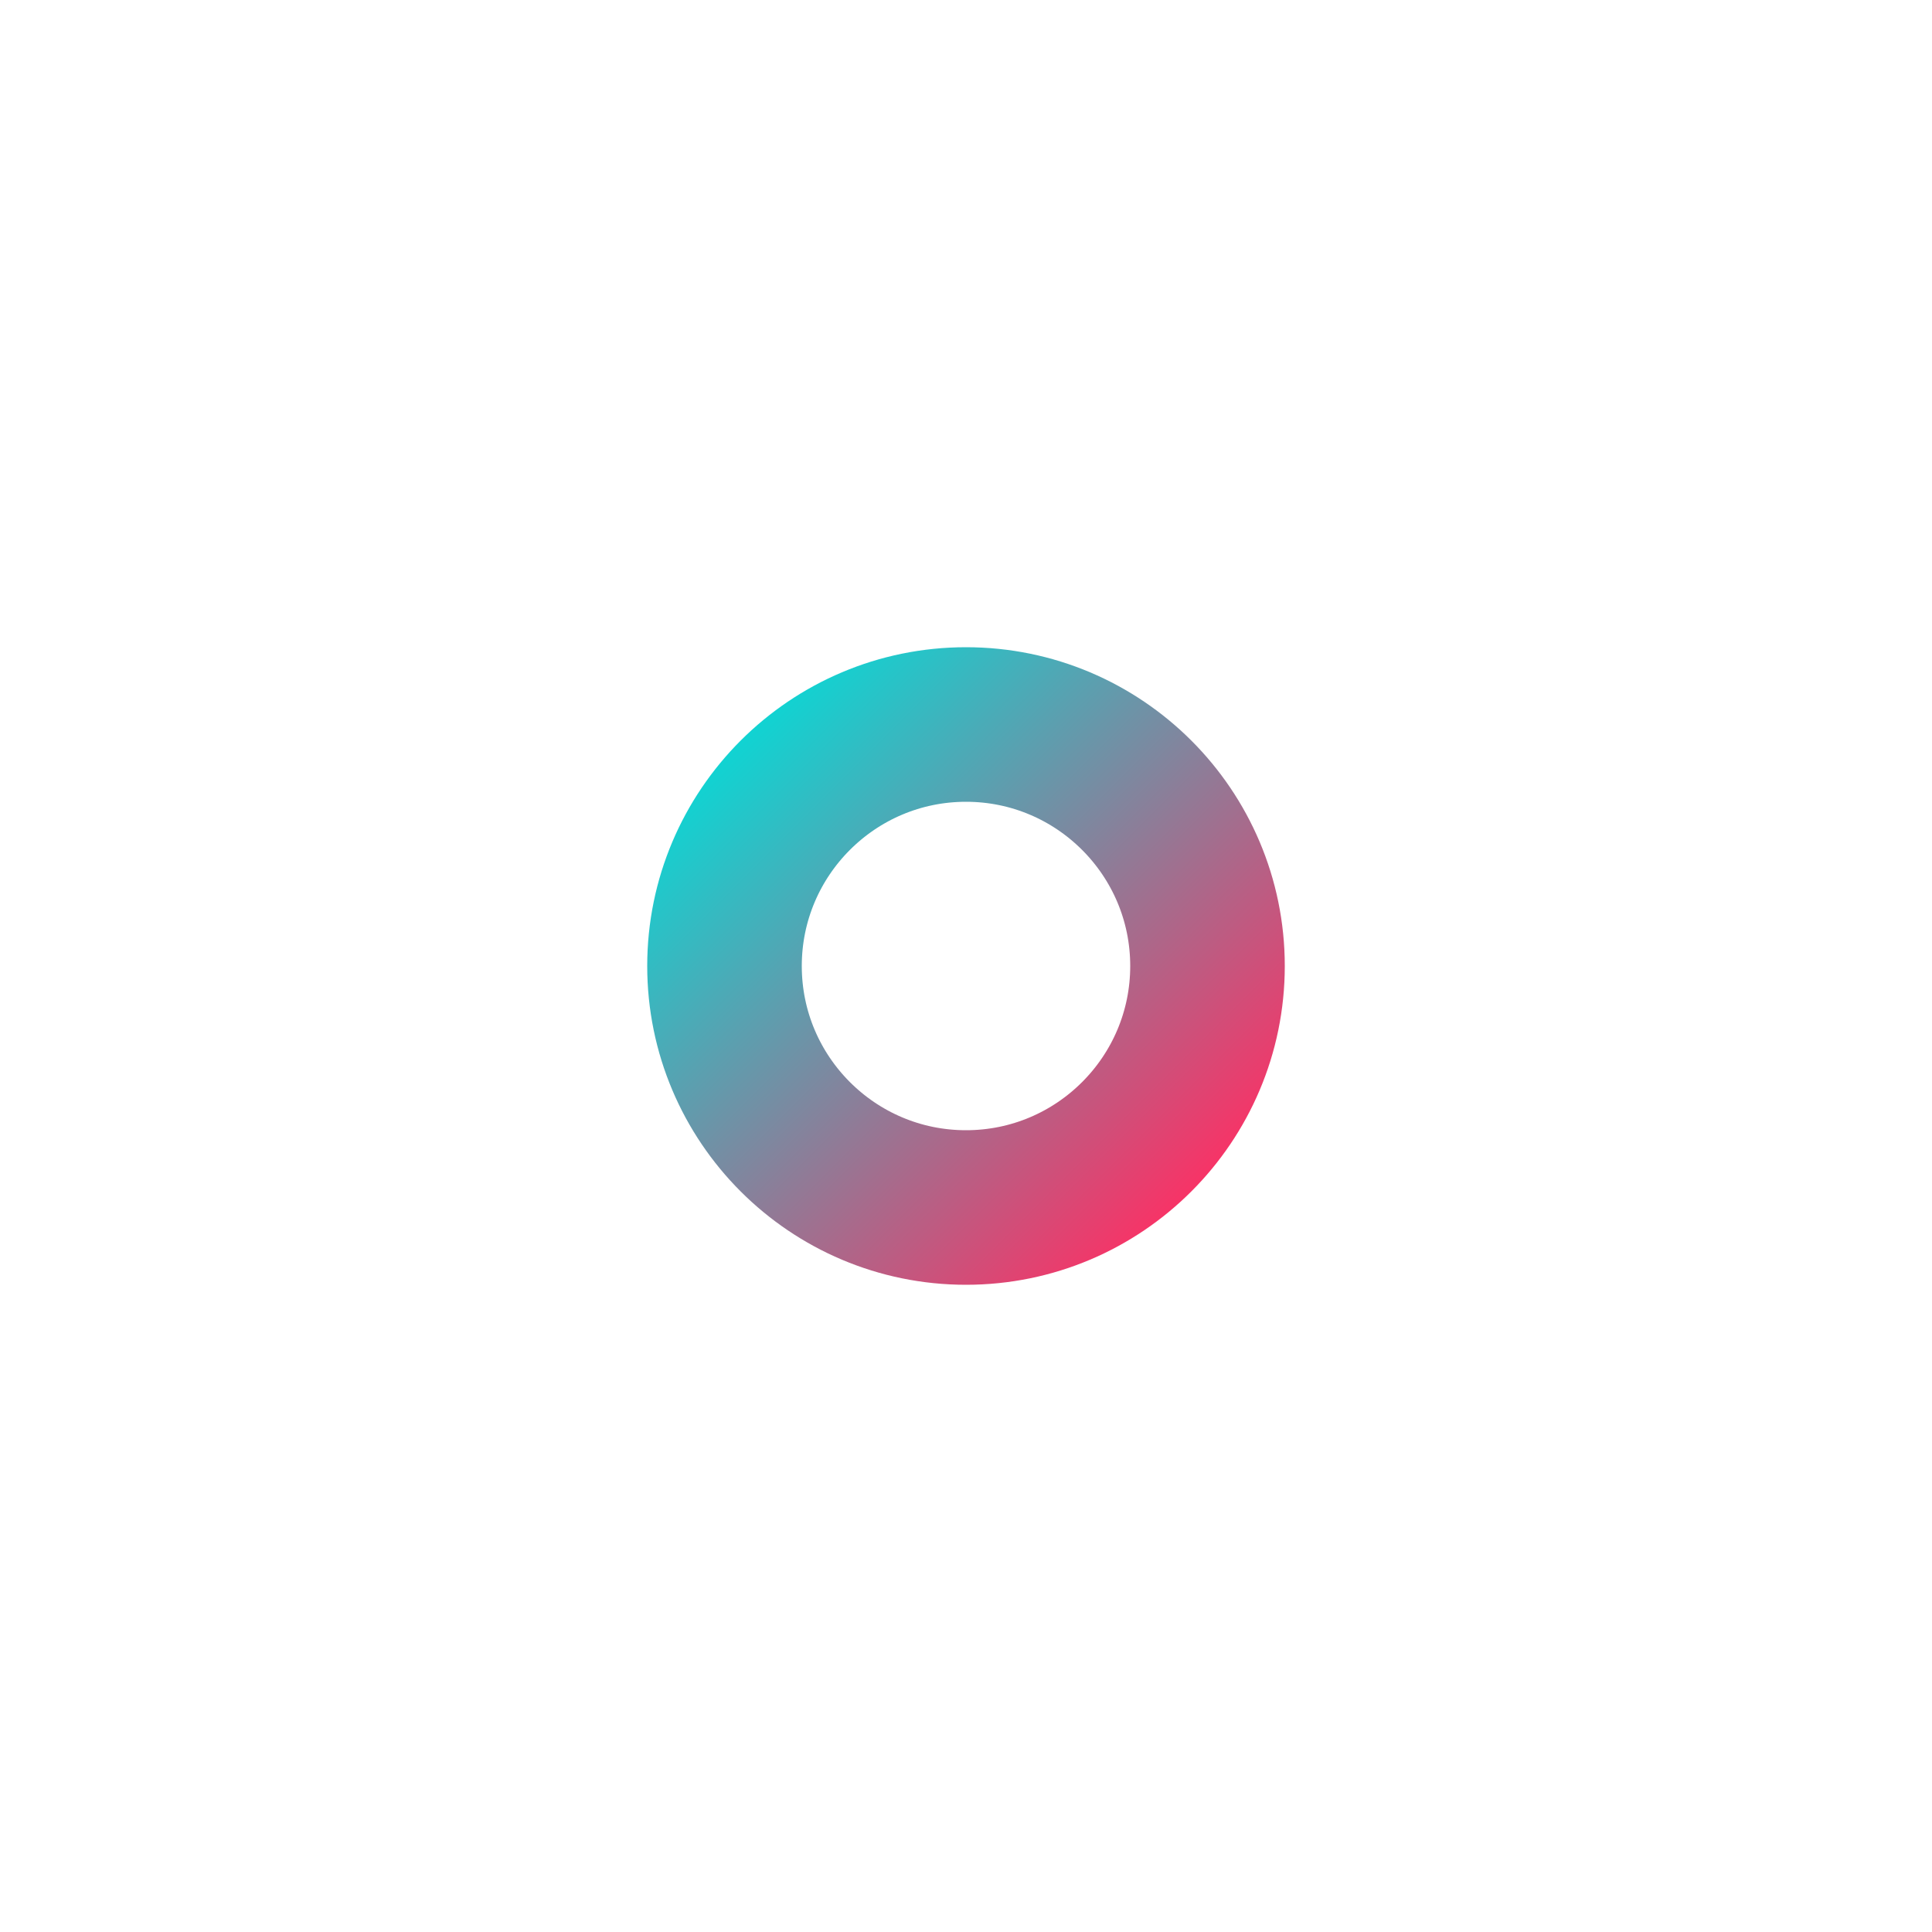
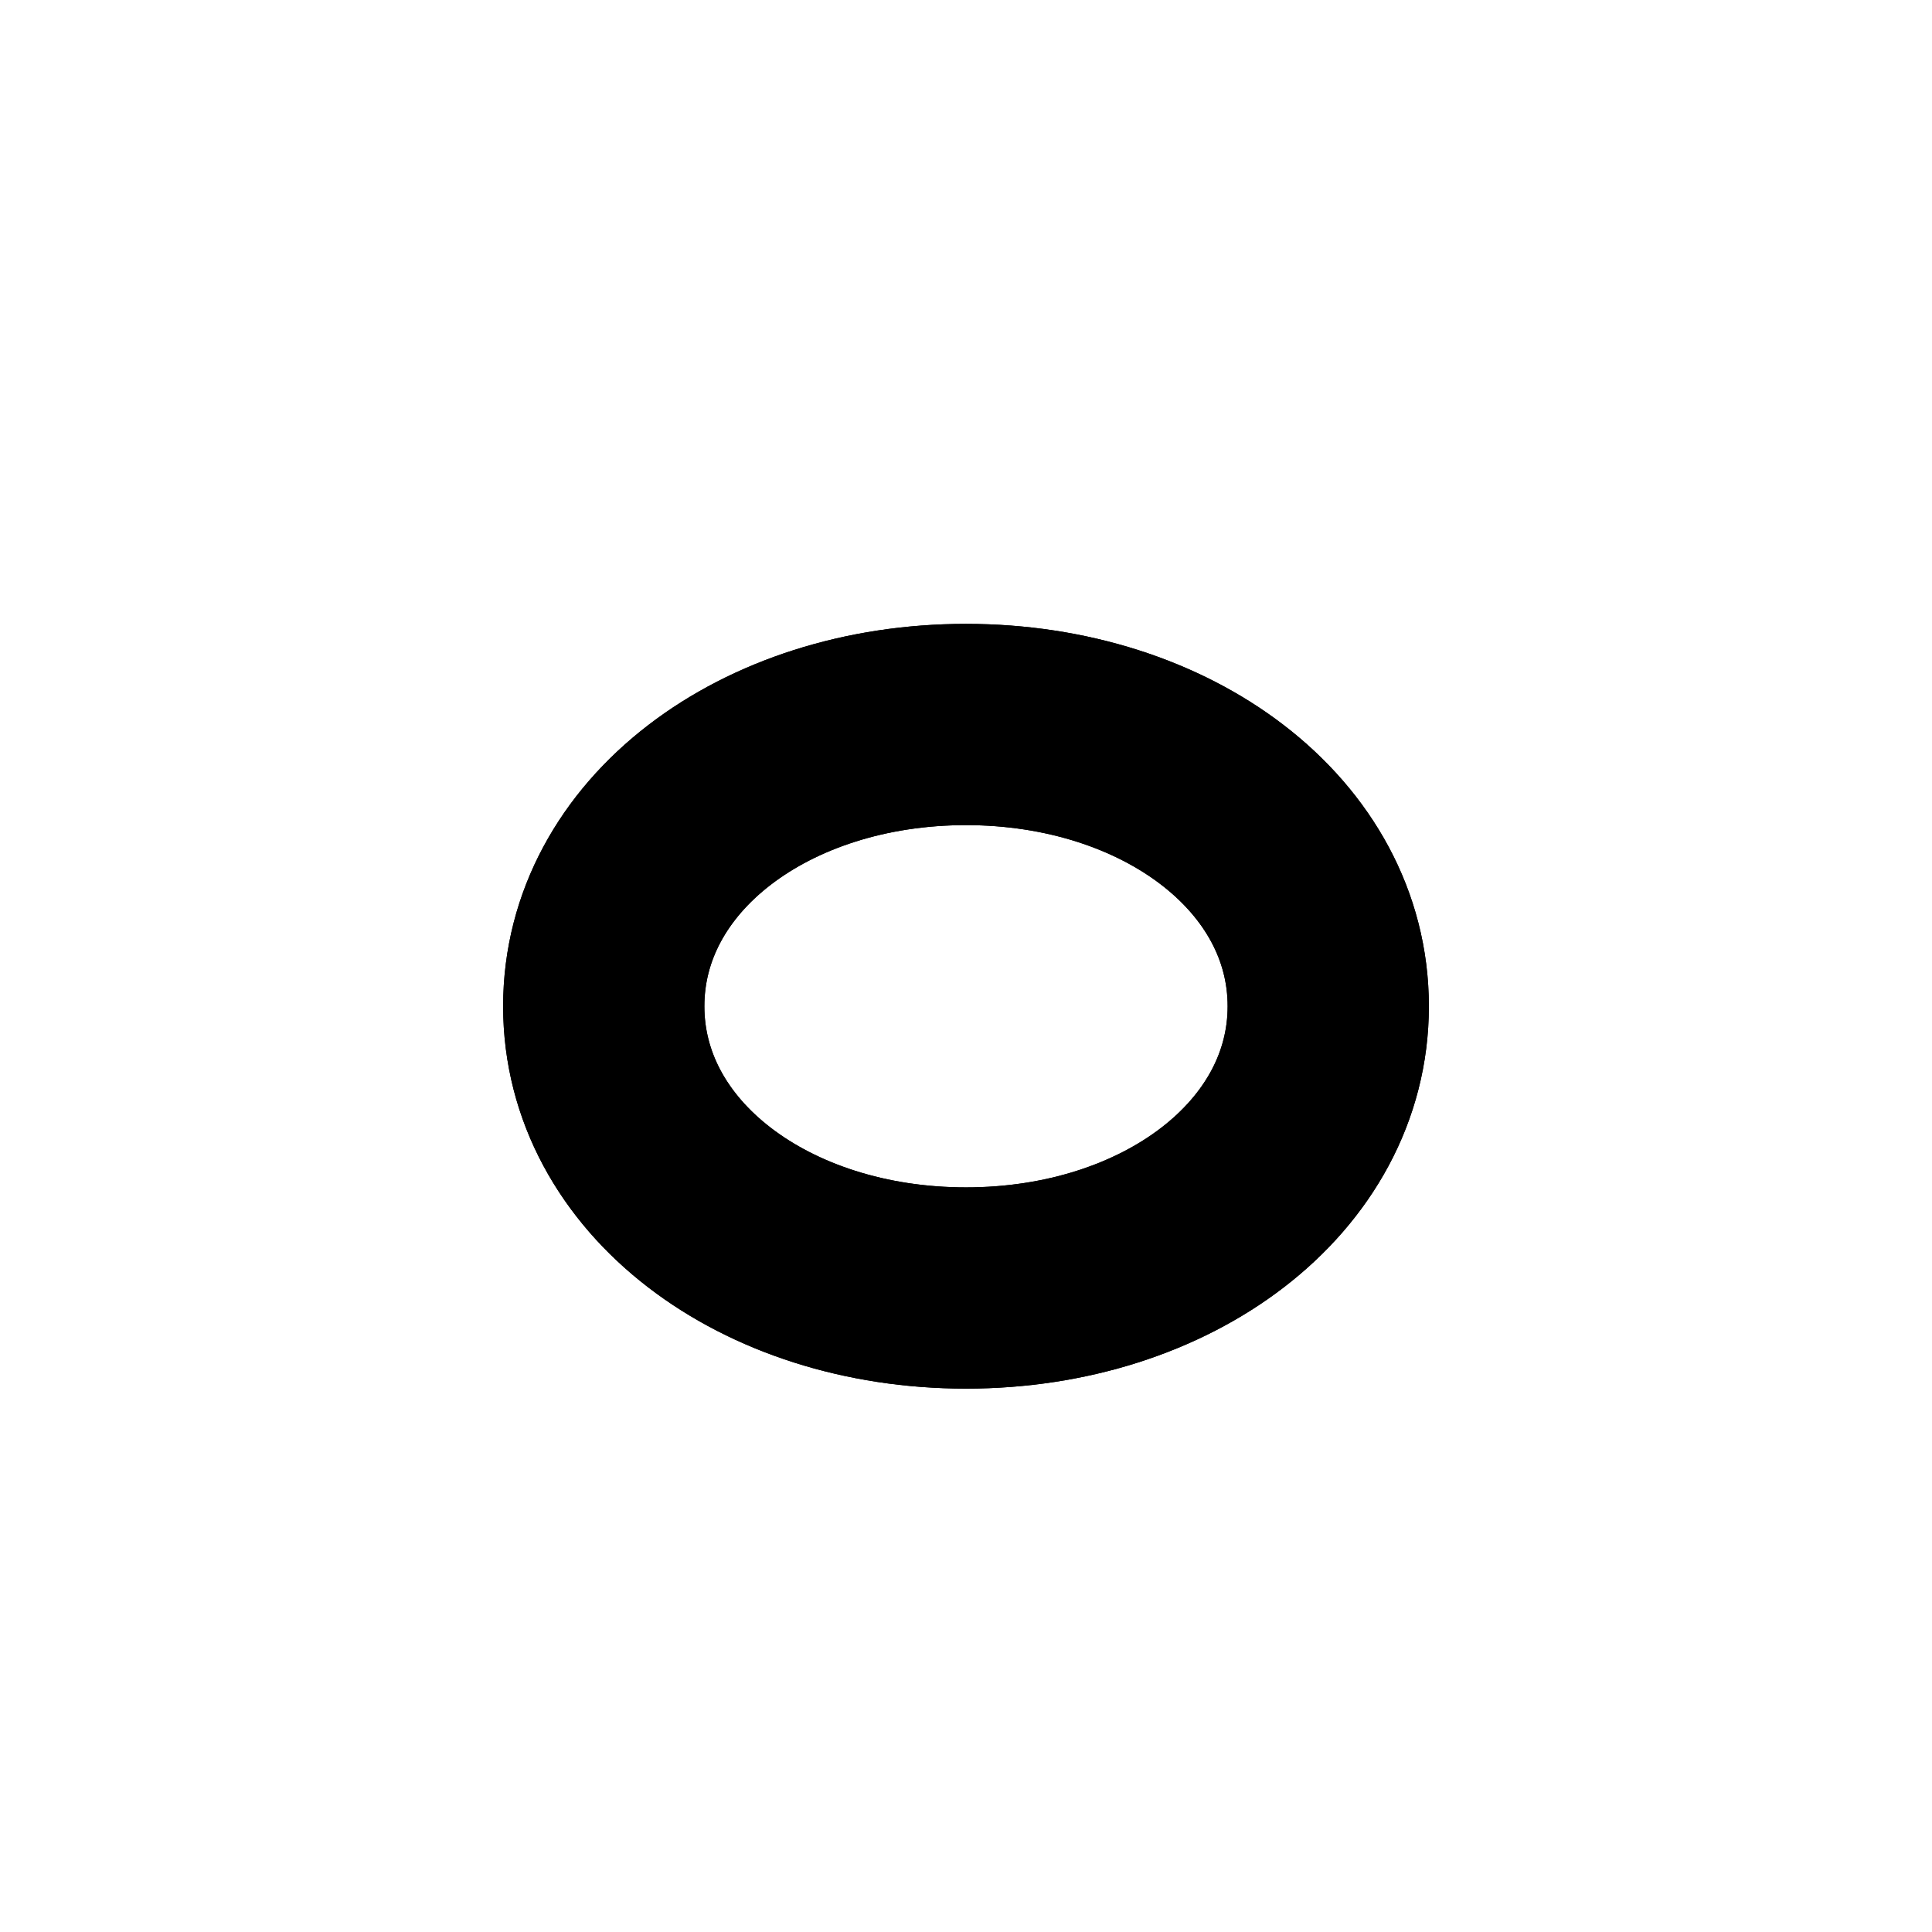
- <svg xmlns="http://www.w3.org/2000/svg" width="100" height="100" viewBox="0 0 100 100">
-   <defs>
-     <linearGradient id="infinityGrad" x1="0%" y1="0%" x2="100%" y2="100%">
-       <stop offset="0%" stop-color="#08D9D6" />
-       <stop offset="100%" stop-color="#FF2E63" />
-     </linearGradient>
-   </defs>
-   <path d="M 62.5,50 C 62.5,56.9 56.9,62.5 50,62.5 C 43.1,62.5 37.5,56.9 37.5,50 C 37.5,43.1 43.1,37.5 50,37.5 C 56.9,37.5 62.5,43.1 62.5,50 Z M 37.5,50" stroke="url(#infinityGrad)" stroke-width="8" fill="none" stroke-linecap="round" />
+ <svg xmlns="http://www.w3.org/2000/svg" width="24" height="24" viewBox="0 0 24 24" fill="none" stroke="currentColor" stroke-width="2.5" stroke-linecap="round" stroke-linejoin="round" class="lucide lucide-infinity">
+   <path d="M7.5 12.5c0-2 2-3.5 4.5-3.5s4.5 1.5 4.5 3.5-2 3.5-4.5 3.5-4.5-1.5-4.5-3.5z" />
+   <path d="M16.5 12.5c0-2-2-3.5-4.5-3.5S7.5 10.5 7.5 12.5 9.5 16 12 16s4.5-1.5 4.5-3.5z" />
</svg>
